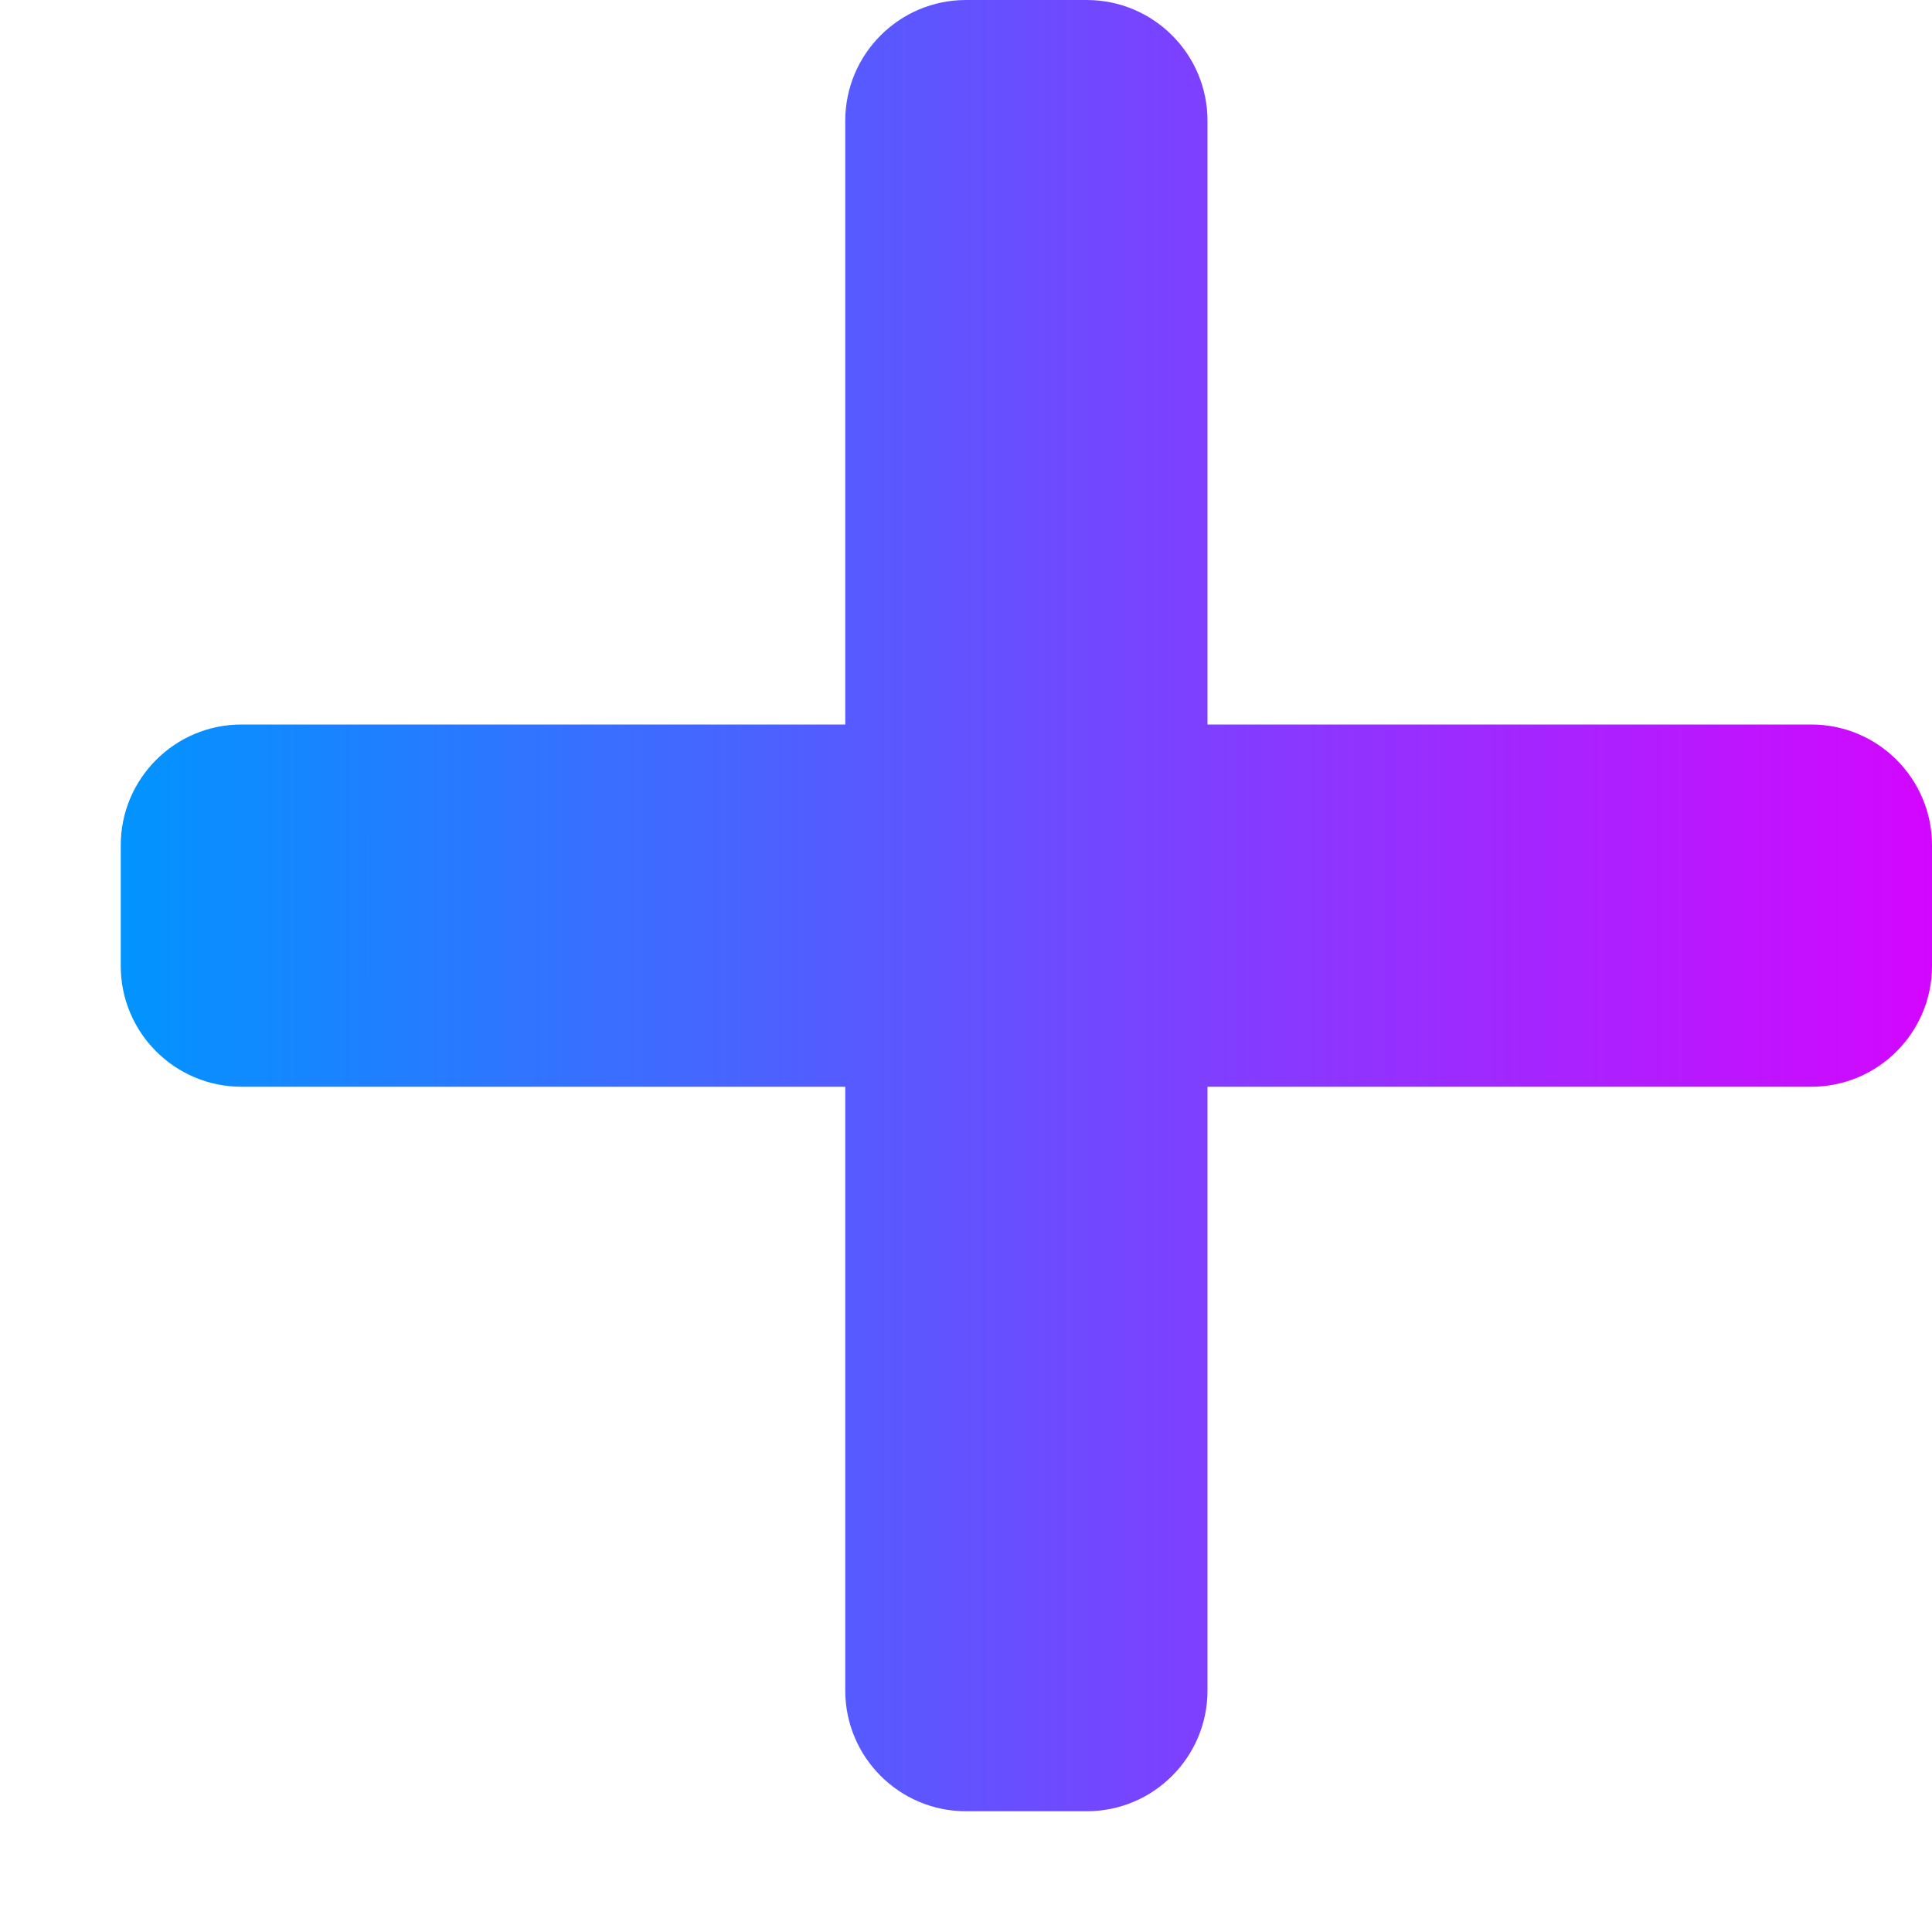
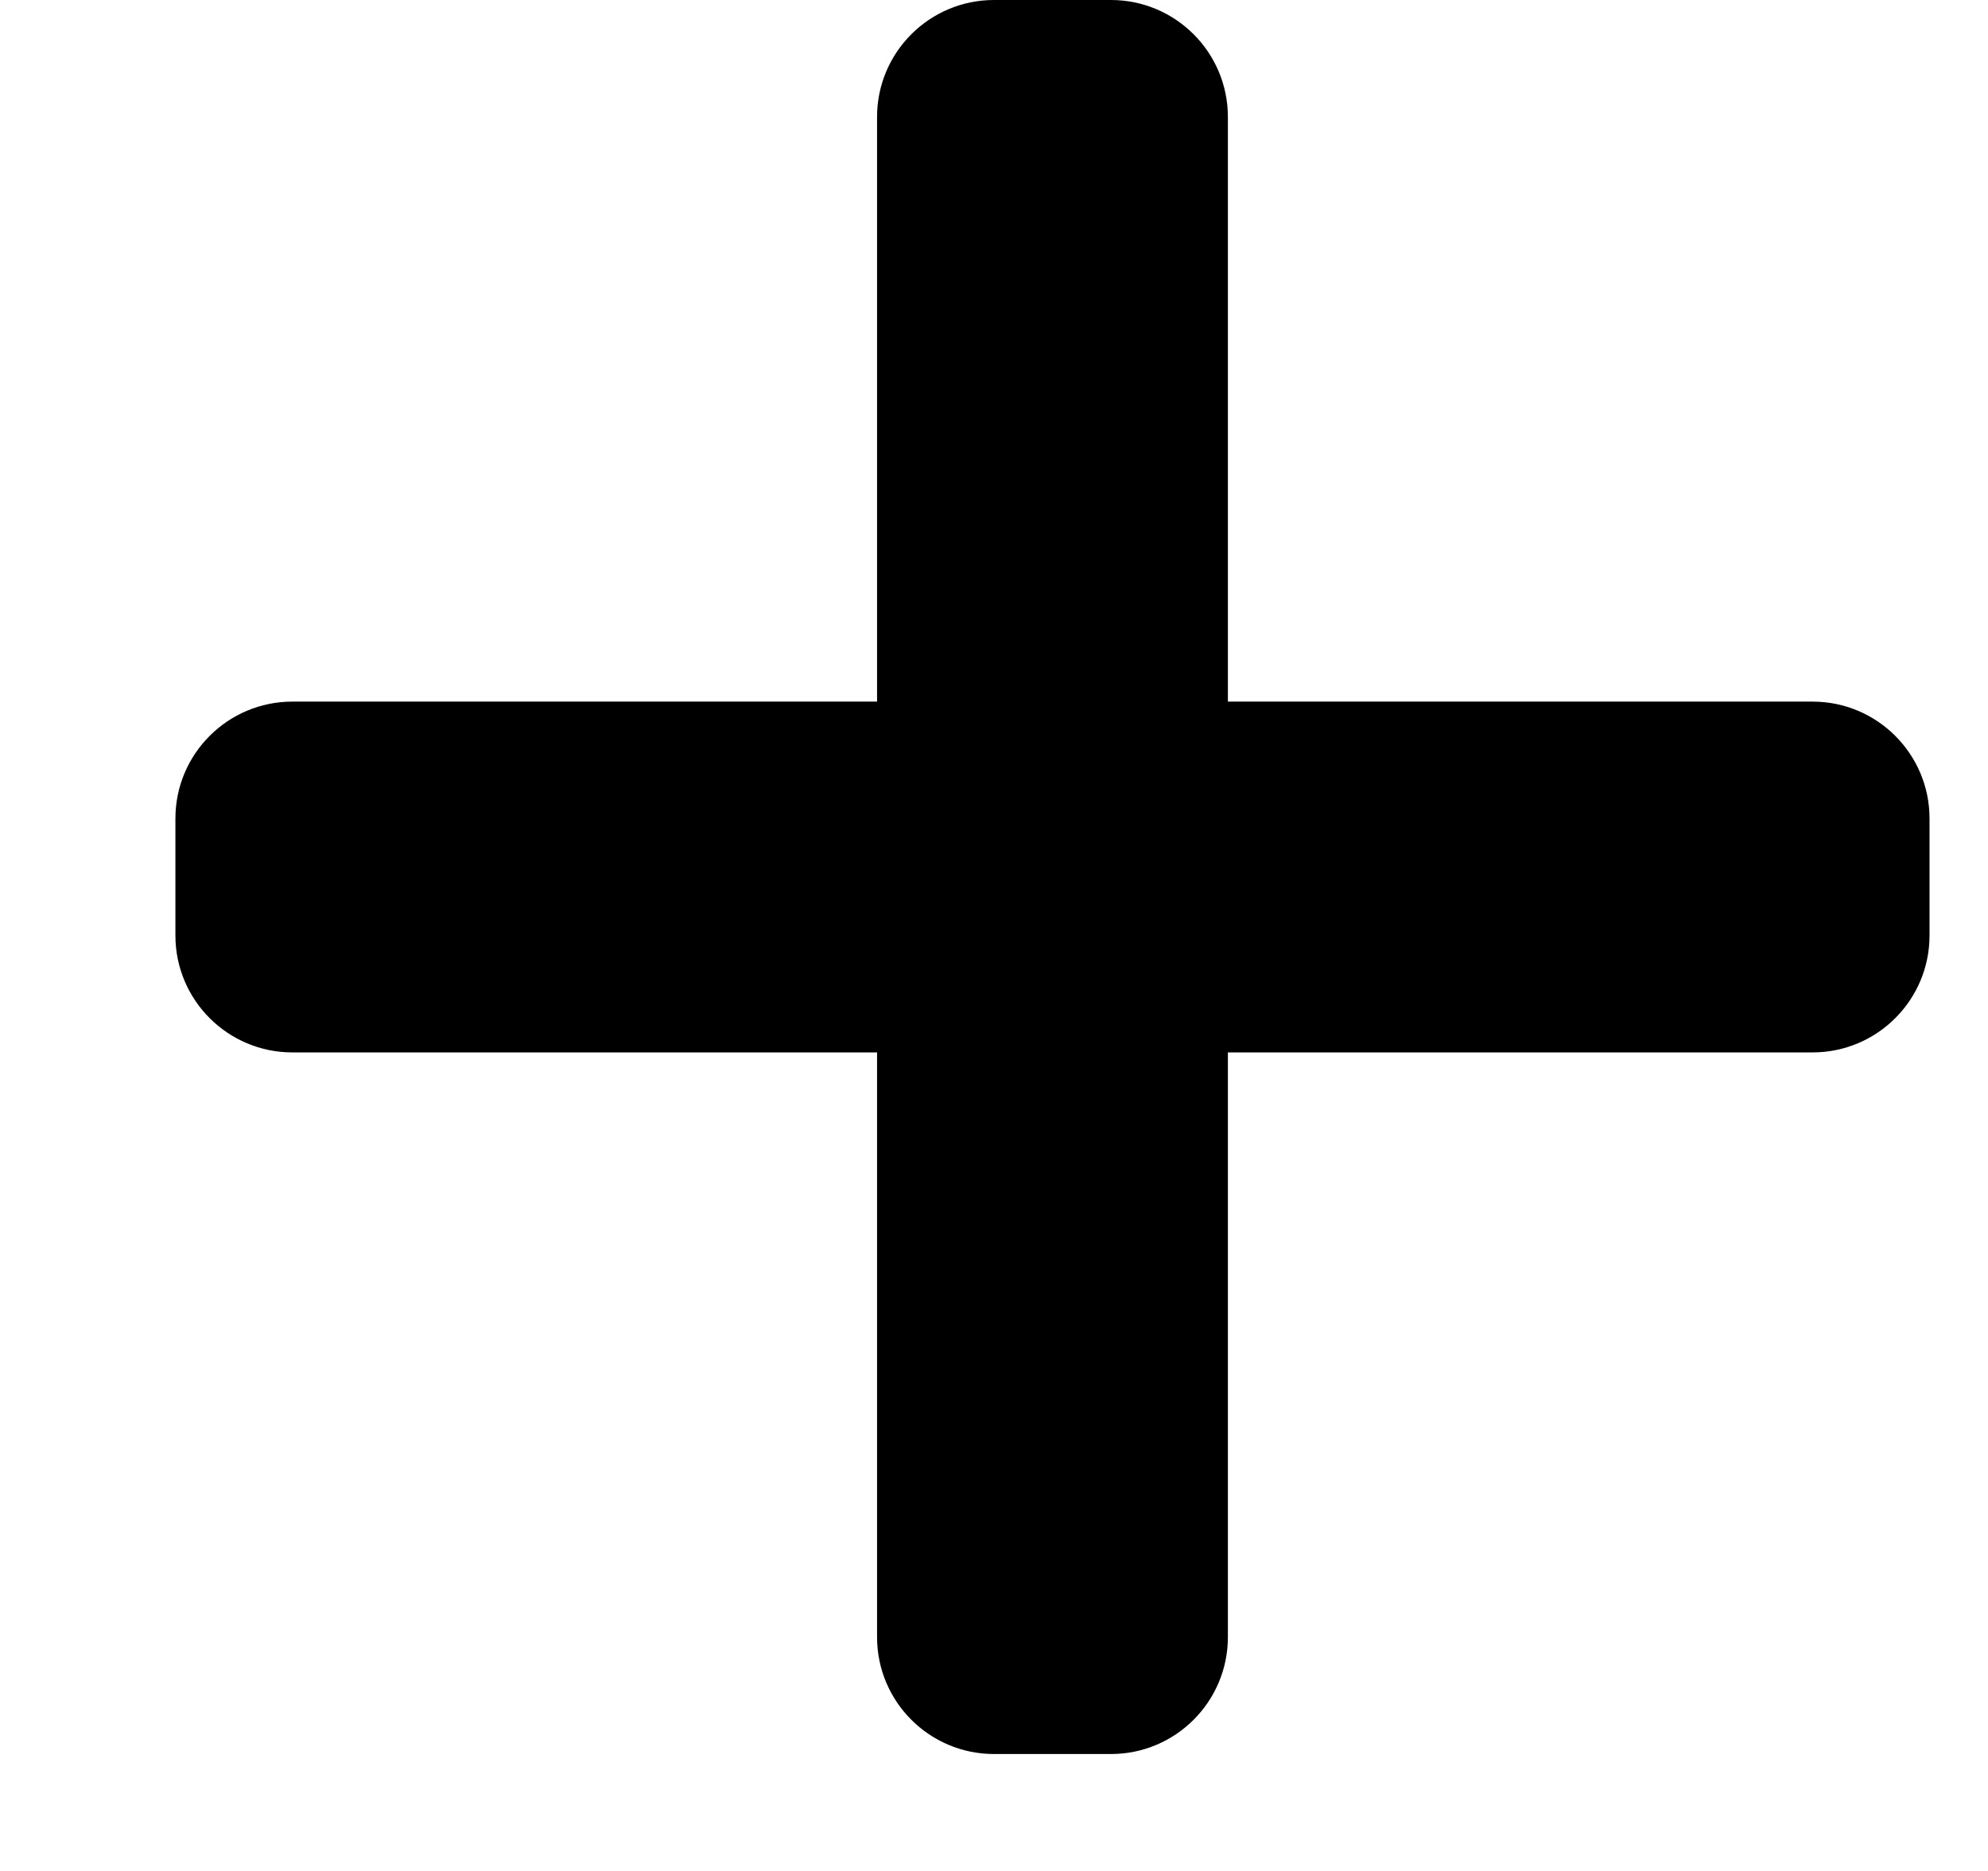
- <svg xmlns="http://www.w3.org/2000/svg" width="12" height="12" viewBox="0 0 12 12" fill="none">
-   <path d="M0.75 5.25C0.75 4.836 1.086 4.5 1.5 4.5H11.25C11.664 4.5 12 4.836 12 5.25V6C12 6.414 11.664 6.75 11.25 6.75H1.5C1.086 6.75 0.75 6.414 0.75 6V5.25Z" fill="url(#paint0_linear_6113_4858)" />
-   <path d="M6 11.25C5.586 11.25 5.25 10.914 5.25 10.5V0.75C5.25 0.336 5.586 0 6 0H6.75C7.164 0 7.5 0.336 7.5 0.75V10.5C7.5 10.914 7.164 11.25 6.75 11.25H6Z" fill="url(#paint1_linear_6113_4858)" />
-   <defs>
-     <linearGradient id="paint0_linear_6113_4858" x1="0.75" y1="5.625" x2="12" y2="5.625" gradientUnits="userSpaceOnUse">
-       <stop stop-color="#0194FF" />
-       <stop offset="1" stop-color="#D306FF" />
-     </linearGradient>
-     <linearGradient id="paint1_linear_6113_4858" x1="0.75" y1="5.625" x2="12" y2="5.625" gradientUnits="userSpaceOnUse">
-       <stop stop-color="#0194FF" />
-       <stop offset="1" stop-color="#D306FF" />
-     </linearGradient>
-   </defs>
+ <svg xmlns="http://www.w3.org/2000/svg" width="17" height="16" viewBox="0 0 17 16" fill="none">
+   <path d="M1.5 7C1.5 6.448 1.948 6 2.5 6H15.5C16.052 6 16.5 6.448 16.5 7V8C16.5 8.552 16.052 9 15.5 9H2.5C1.948 9 1.5 8.552 1.5 8V7Z" fill="currentColor" />
+   <path d="M8.5 15C7.948 15 7.5 14.552 7.5 14V1C7.5 0.448 7.948 0 8.5 0H9.5C10.052 0 10.5 0.448 10.5 1V14C10.5 14.552 10.052 15 9.5 15H8.5Z" fill="currentColor" />
</svg>
